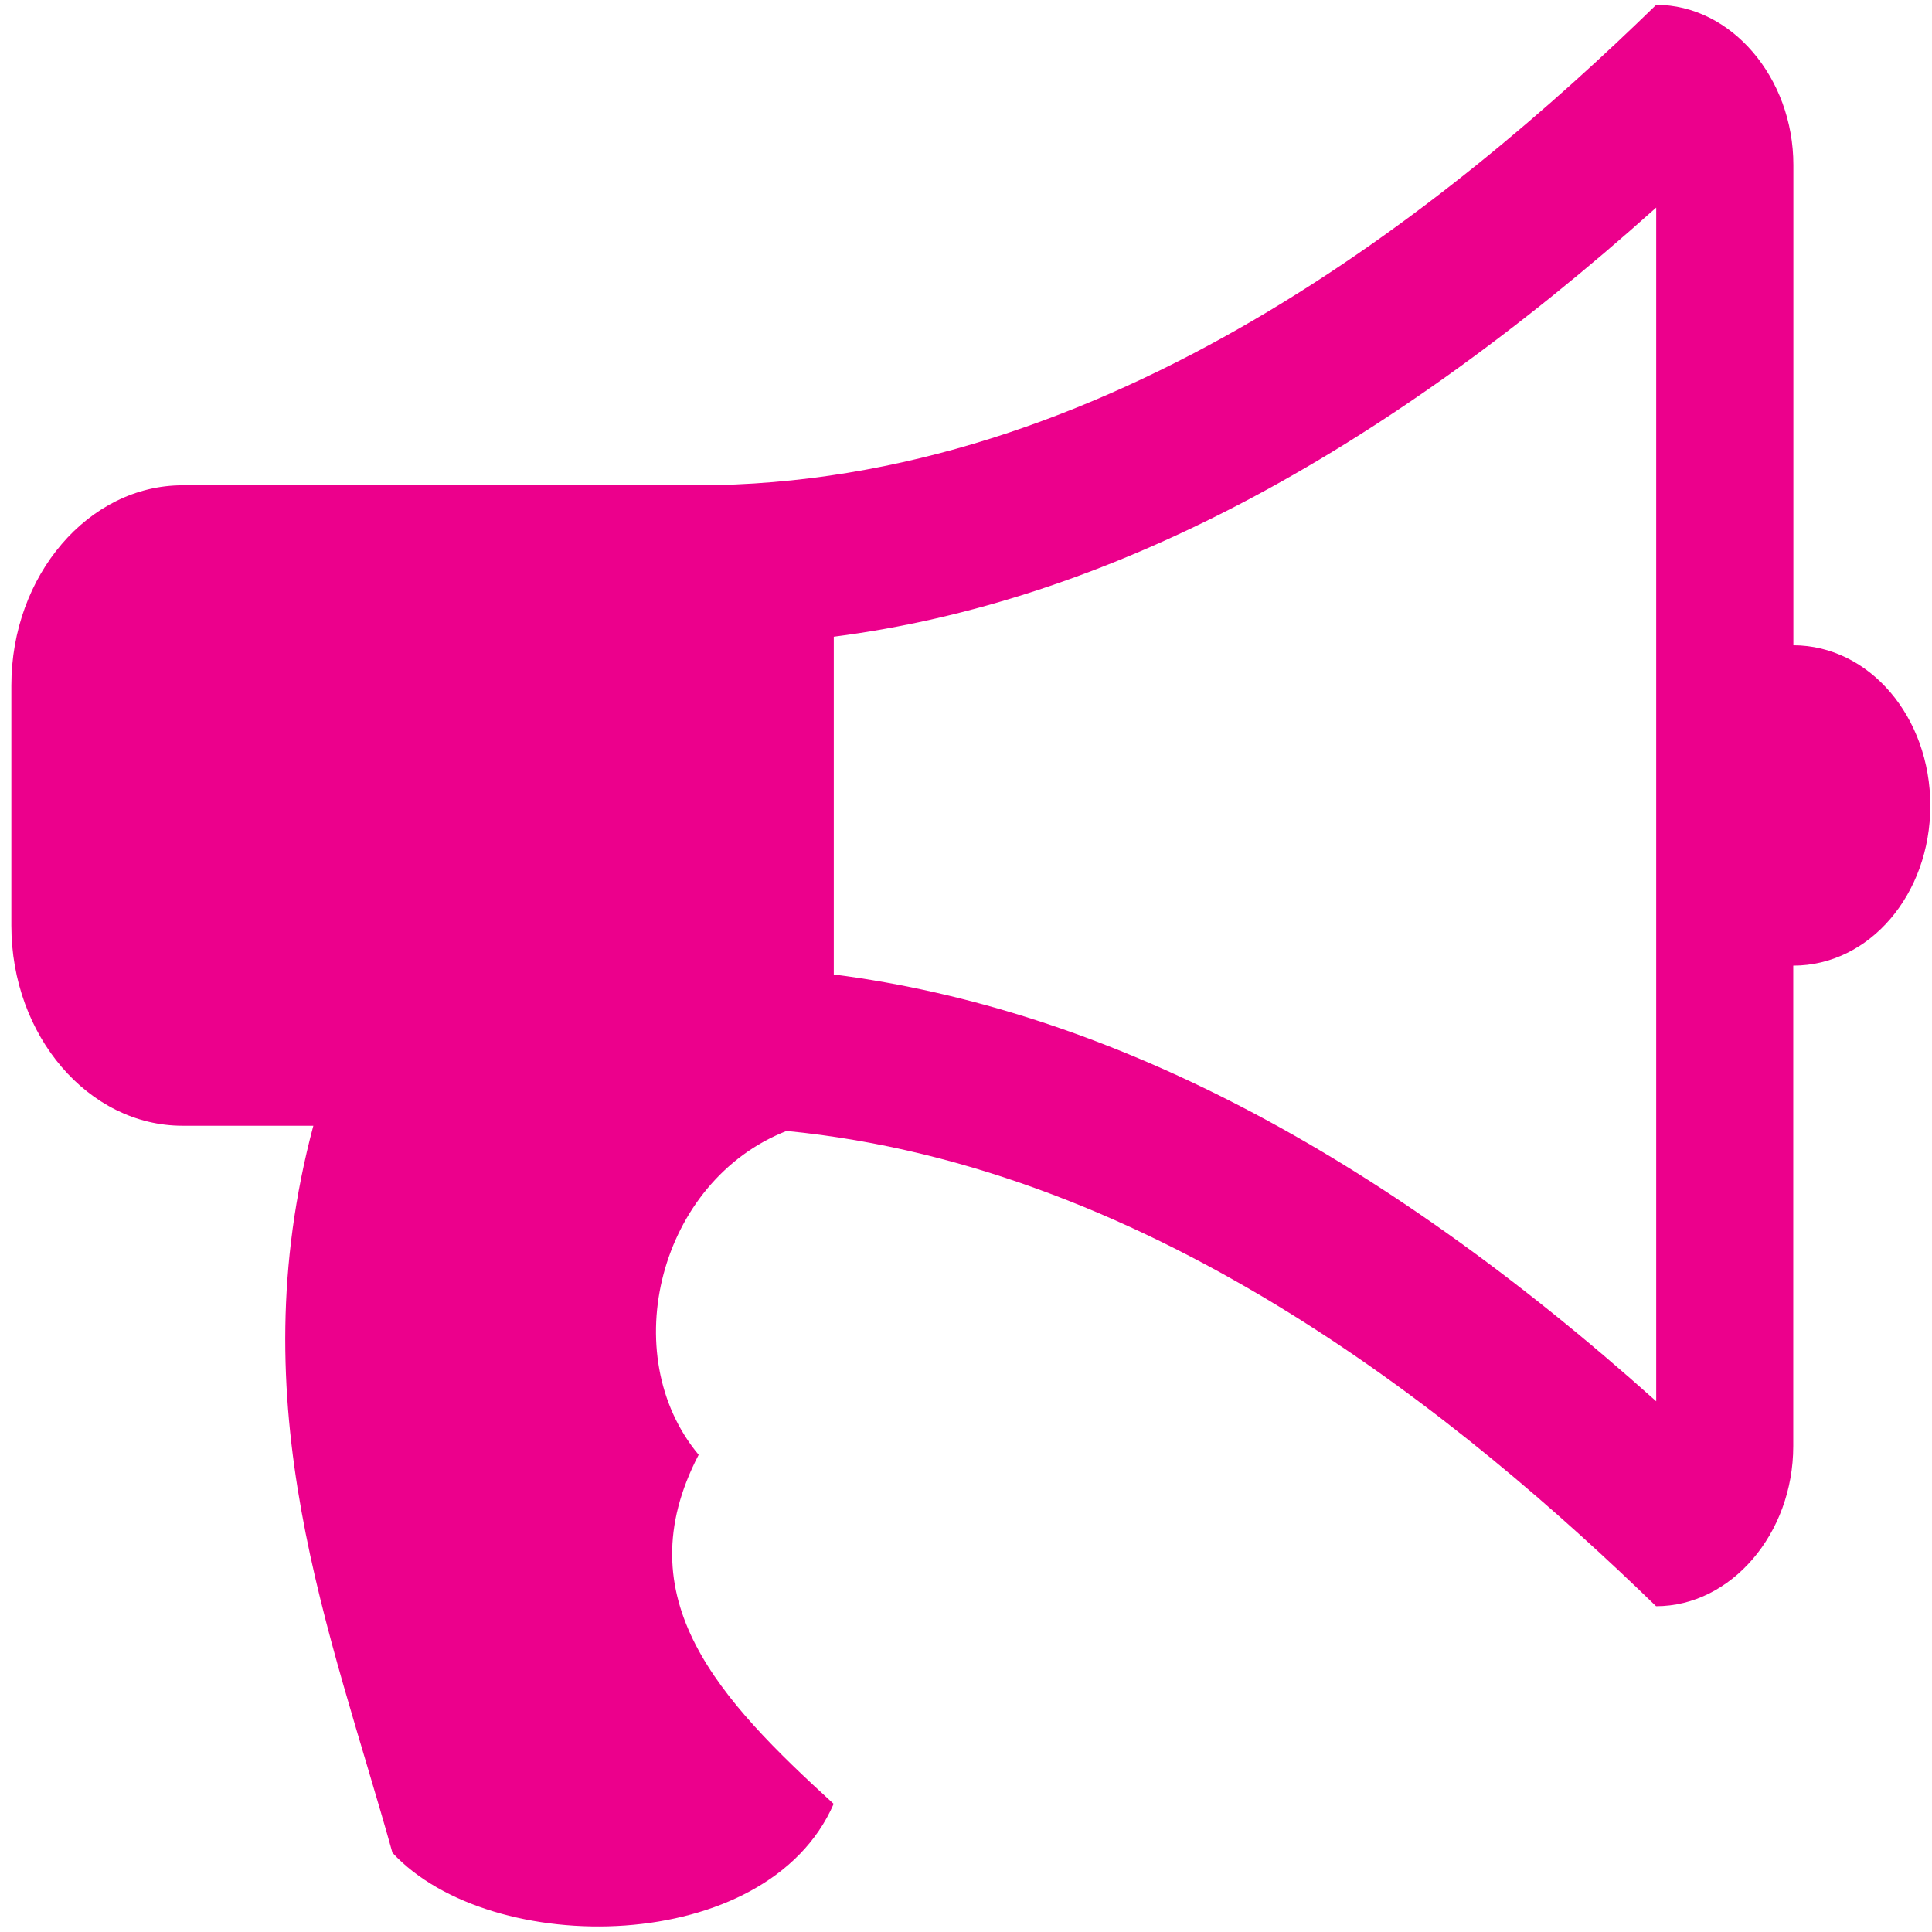
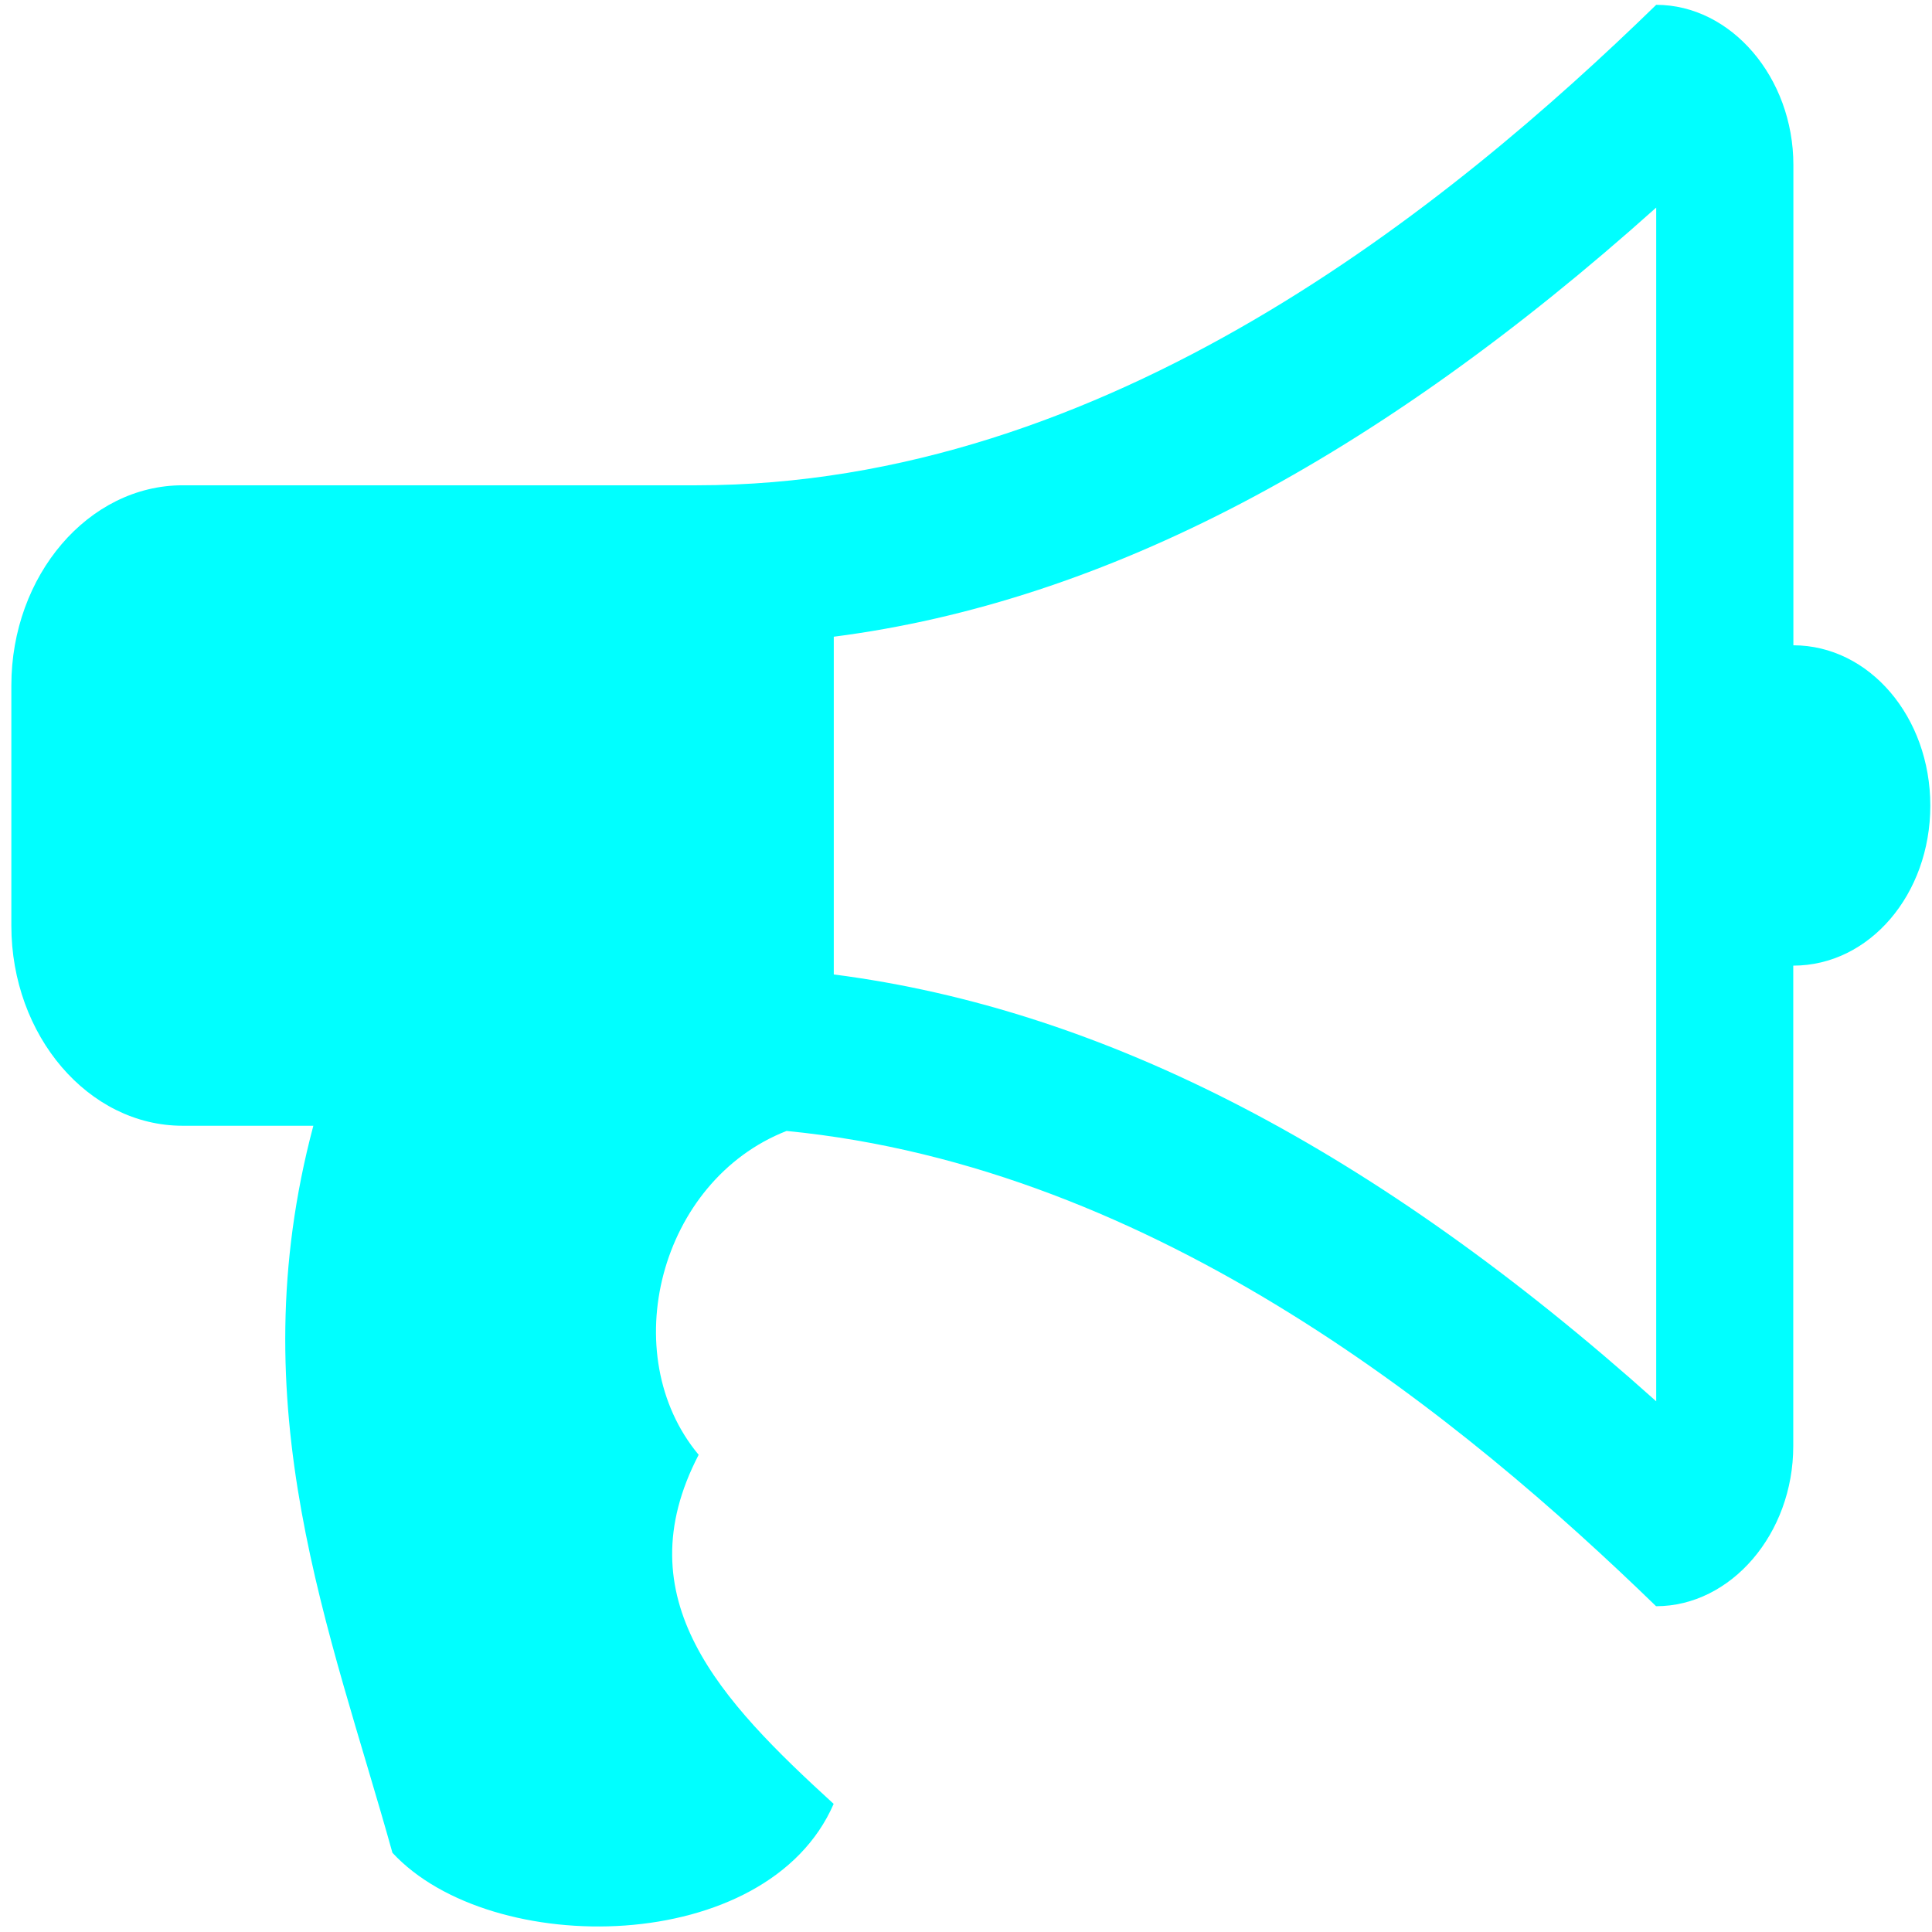
- <svg xmlns="http://www.w3.org/2000/svg" version="1.1" id="Layer_1" x="0px" y="0px" width="16px" height="16px" viewBox="0 0 16 16" style="enable-background:new 0 0 16 16;" xml:space="preserve">
+ <svg xmlns="http://www.w3.org/2000/svg" version="1.1" id="Layer_1" x="0px" y="0px" width="16px" height="16px" viewBox="0 0 16 16" enable-background="new 0 0 16 16" xml:space="preserve">
  <g>
-     <path style="fill:#EC008C;" d="M15.986,6.672c0,0.736-0.505,1.325-1.135,1.325v3.979c0,0.726-0.516,1.326-1.136,1.326   c-1.578-1.531-4.124-3.636-7.201-3.936c-1.055,0.413-1.419,1.854-0.728,2.682c-0.621,1.193,0.178,2.032,1.118,2.891   c-0.55,1.265-2.838,1.286-3.654,0.405C2.736,13.5,1.974,11.655,2.595,9.323H1.512c-0.78,0-1.418-0.746-1.418-1.657V5.677   c0-0.912,0.639-1.658,1.418-1.658H5.77c3.405,0,6.243-2.321,7.946-3.979c0.62,0,1.136,0.602,1.136,1.326v3.978   C15.481,5.345,15.986,5.937,15.986,6.672z M13.716,1.719c-2.314,2.072-4.559,3.264-6.811,3.554V8.07   c2.252,0.29,4.497,1.462,6.811,3.535V1.719z" />
+     <path fill="#00FFFF" d="M15.986,6.672c0,0.736-0.505,1.325-1.135,1.325v3.979c0,0.726-0.516,1.326-1.136,1.326   c-1.578-1.531-4.124-3.636-7.201-3.936c-1.055,0.413-1.419,1.854-0.728,2.682c-0.621,1.193,0.178,2.032,1.118,2.891   c-0.55,1.265-2.838,1.286-3.654,0.405C2.736,13.5,1.974,11.655,2.595,9.323H1.512c-0.78,0-1.418-0.746-1.418-1.657V5.677   c0-0.912,0.639-1.658,1.418-1.658H5.77c3.405,0,6.243-2.321,7.946-3.979c0.62,0,1.136,0.602,1.136,1.326v3.978   C15.481,5.345,15.986,5.937,15.986,6.672z M13.716,1.719c-2.314,2.072-4.559,3.264-6.811,3.554V8.07   c2.252,0.29,4.497,1.462,6.811,3.535V1.719z" />
  </g>
</svg>
